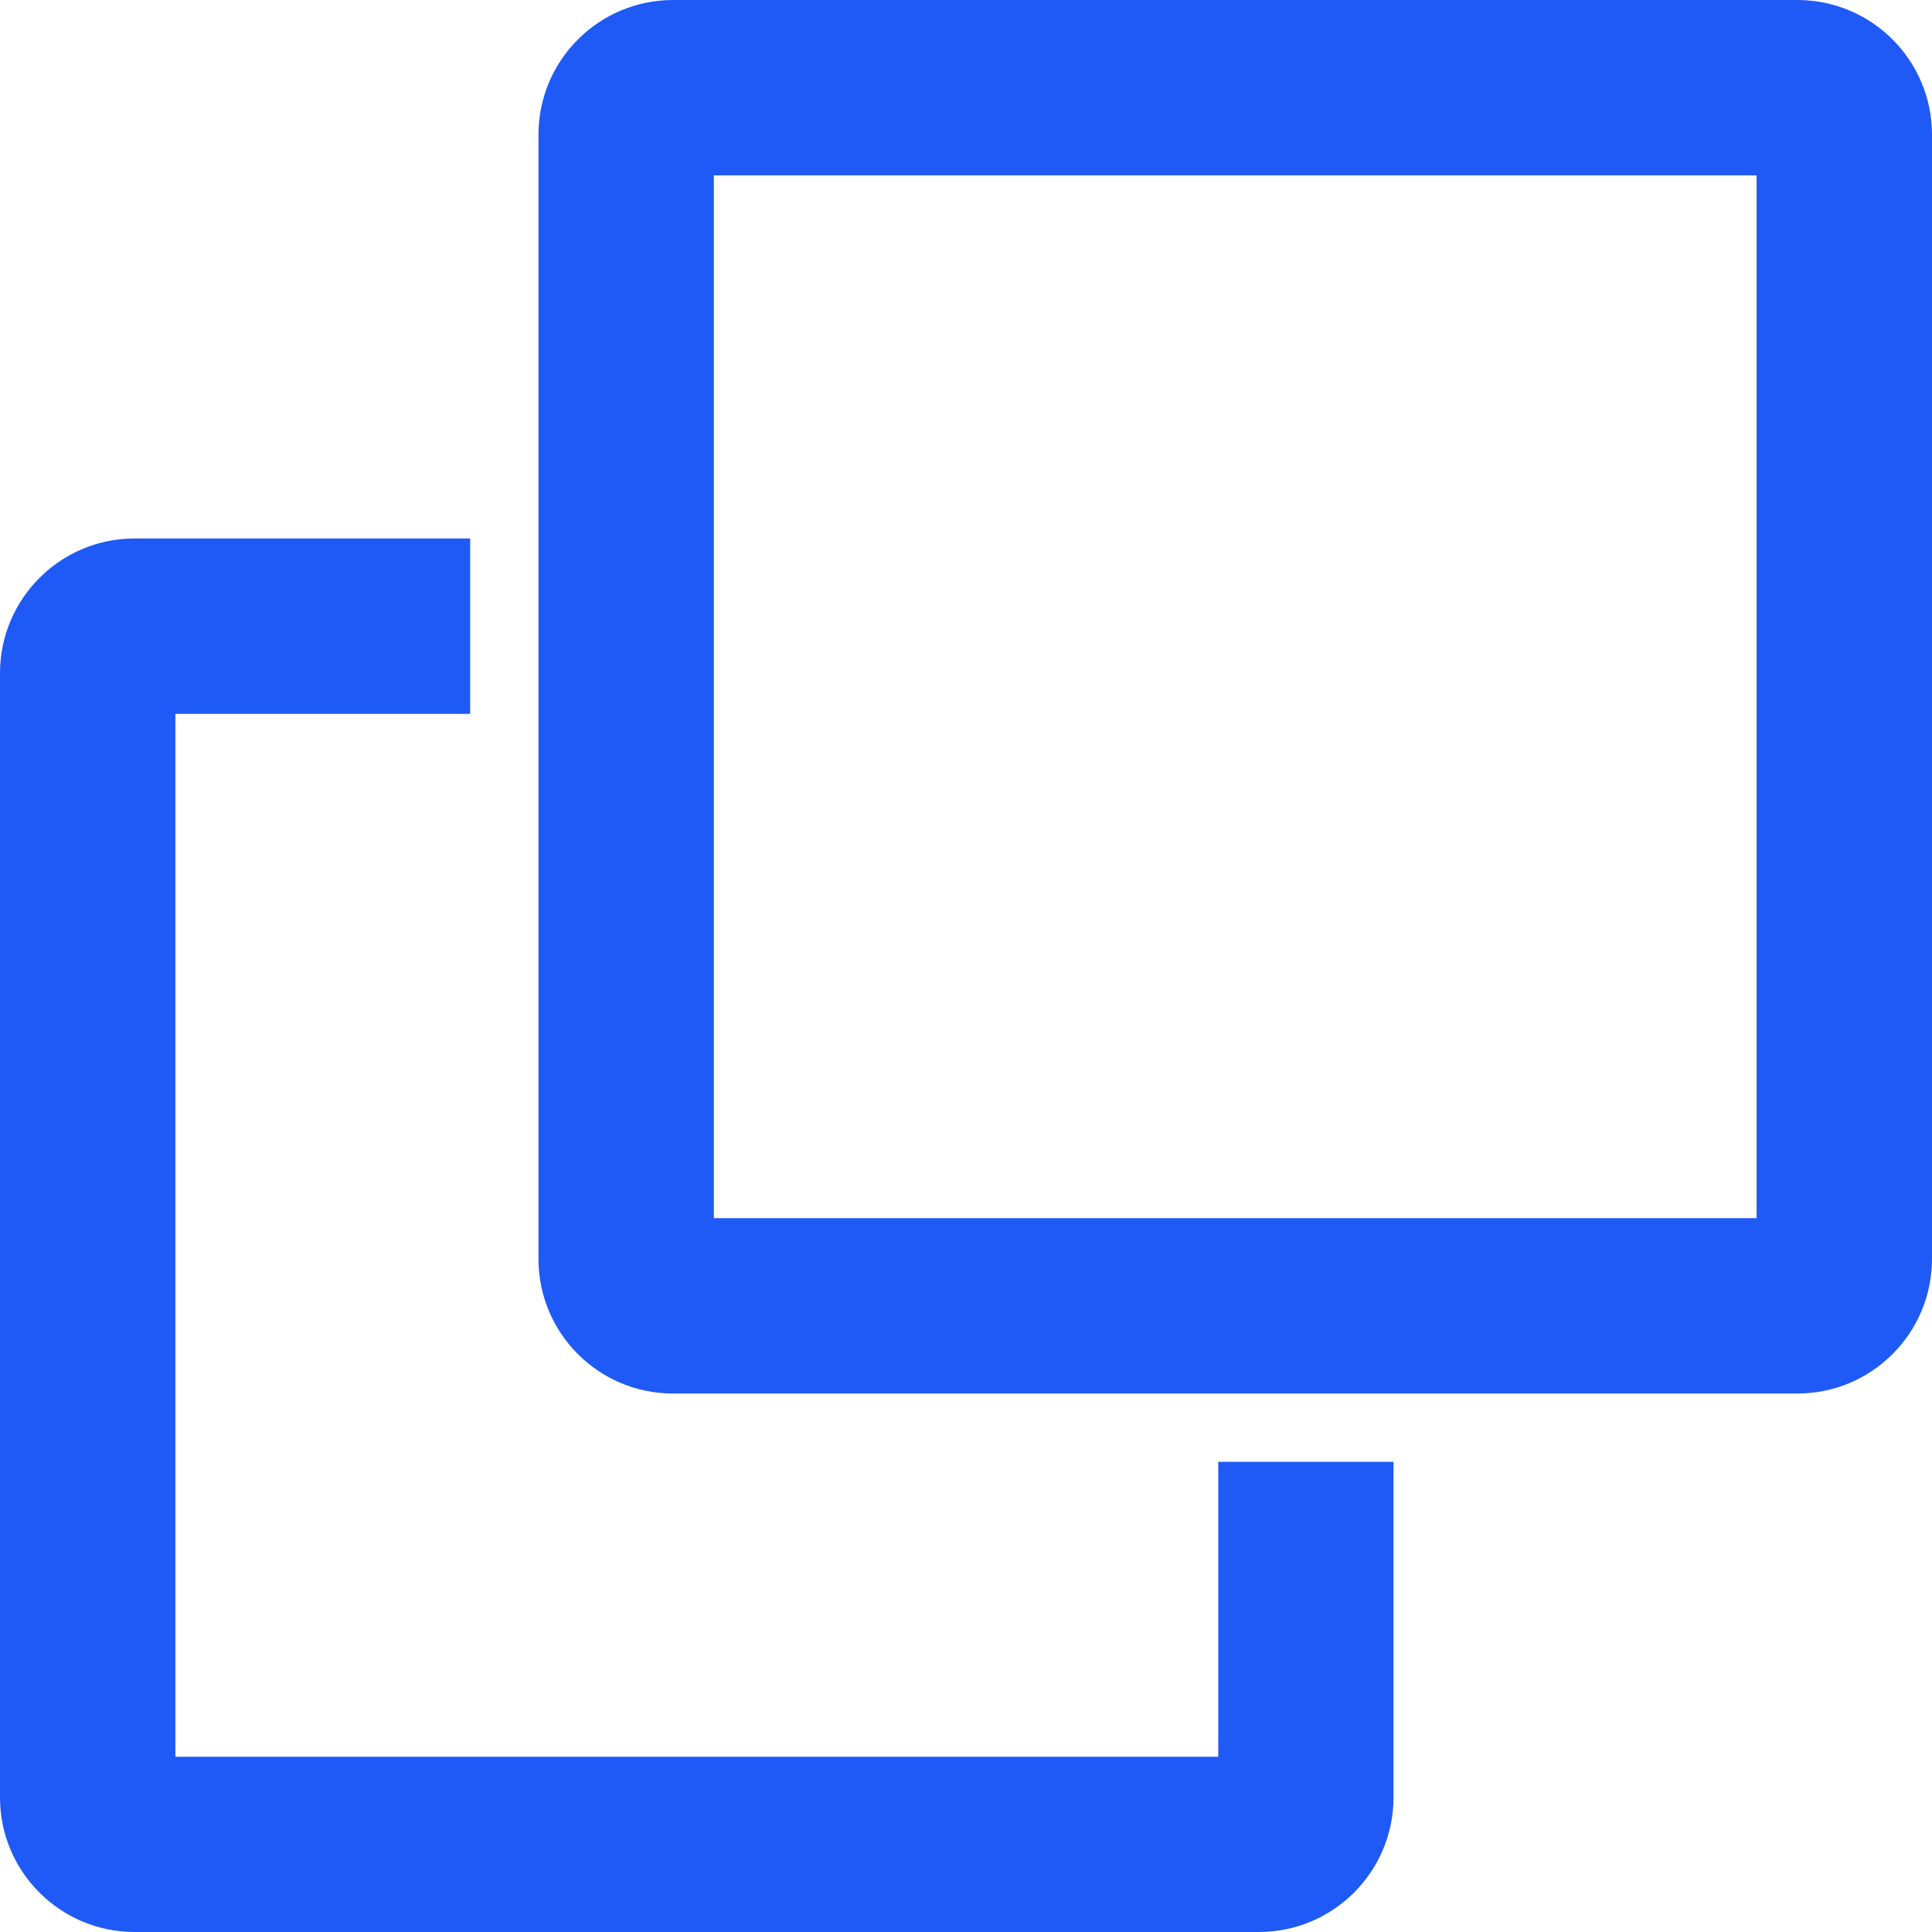
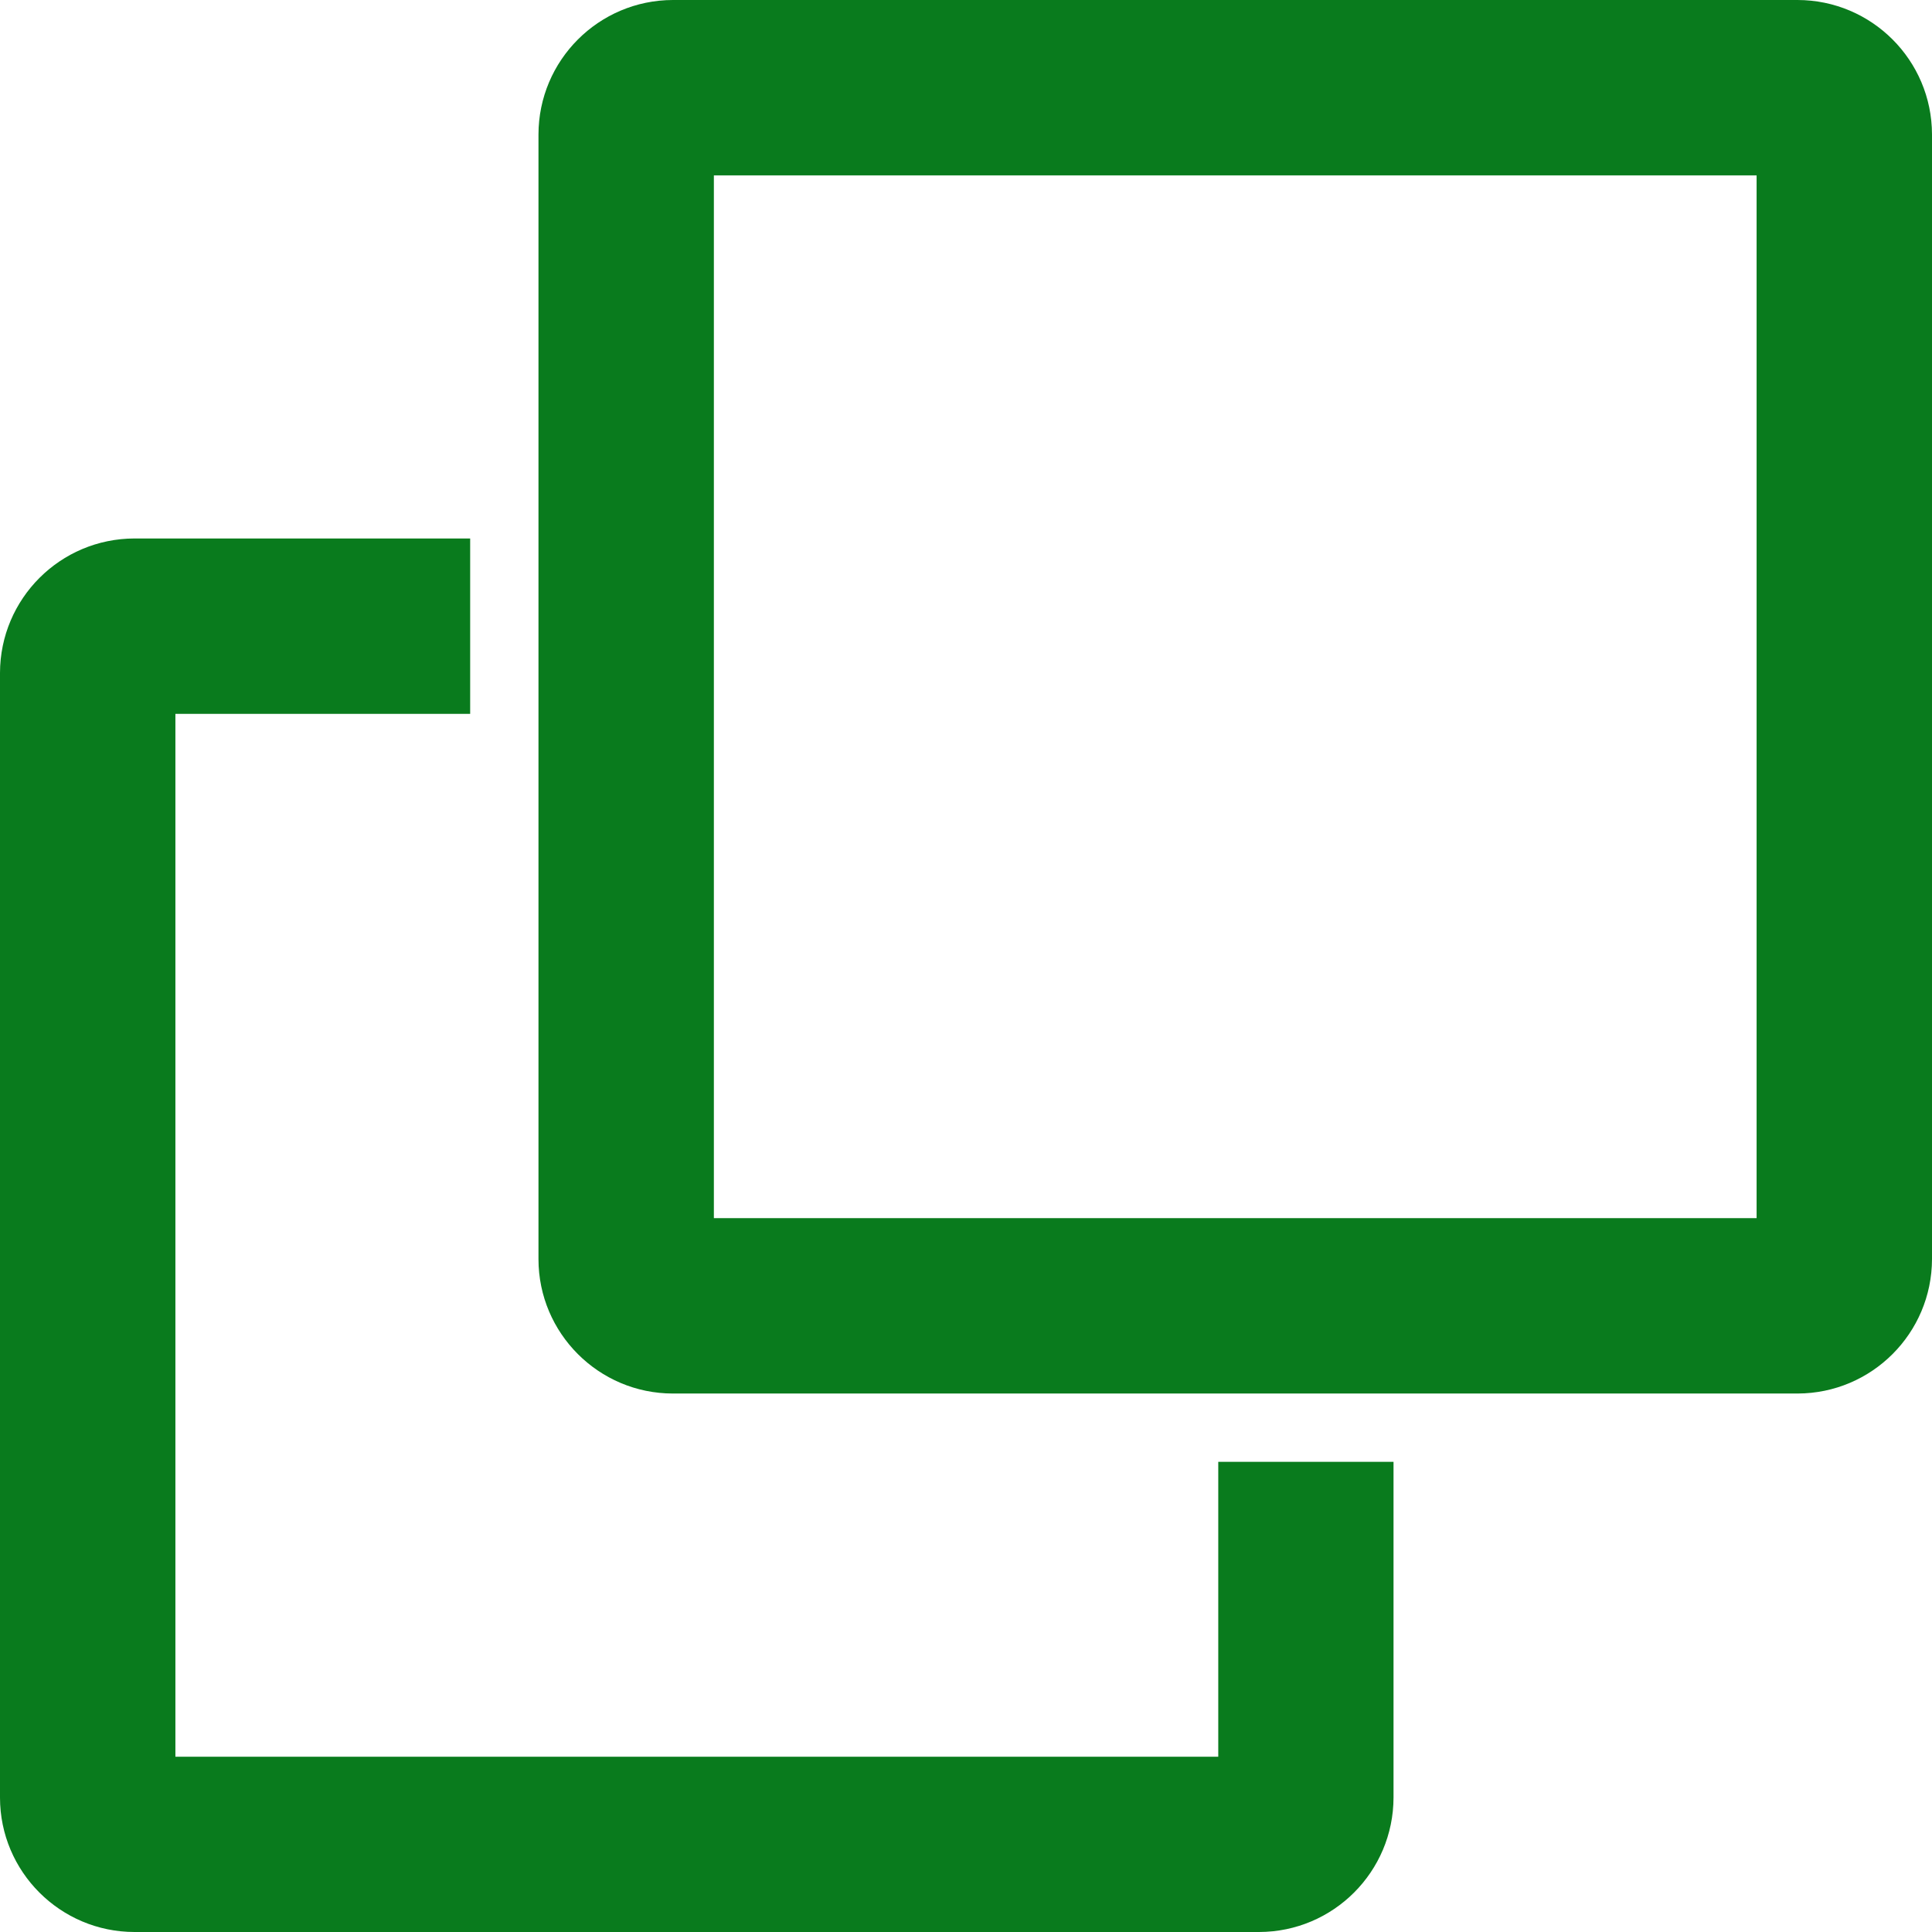
<svg xmlns="http://www.w3.org/2000/svg" width="14" height="14" viewBox="0 0 14 14">
  <g fill="none" fill-rule="nonzero">
    <path fill="none" d="M0 0h14v14H0z" />
-     <path fill="#1F5AF6" d="M13.025 0H4.876a.976.976 0 0 0-.974.975v8.149c0 .537.437.974.974.974h8.15A.976.976 0 0 0 14 9.124V.974A.976.976 0 0 0 13.025 0zm-.296 8.827H5.173V1.271h7.556v7.556zM8.827 12.73H1.271V5.173h2.136V3.902H.975A.976.976 0 0 0 0 4.876v8.15c0 .537.437.974.975.974h8.149a.976.976 0 0 0 .974-.975v-2.432h-1.27v2.136z" />
+     <path fill="#097B1D" d="M13.025 0H4.876a.976.976 0 0 0-.974.975v8.149c0 .537.437.974.974.974h8.15A.976.976 0 0 0 14 9.124V.974A.976.976 0 0 0 13.025 0zm-.296 8.827H5.173V1.271h7.556v7.556zM8.827 12.73H1.271V5.173h2.136V3.902H.975A.976.976 0 0 0 0 4.876v8.15c0 .537.437.974.975.974h8.149a.976.976 0 0 0 .974-.975v-2.432h-1.27v2.136z" />
  </g>
</svg>
